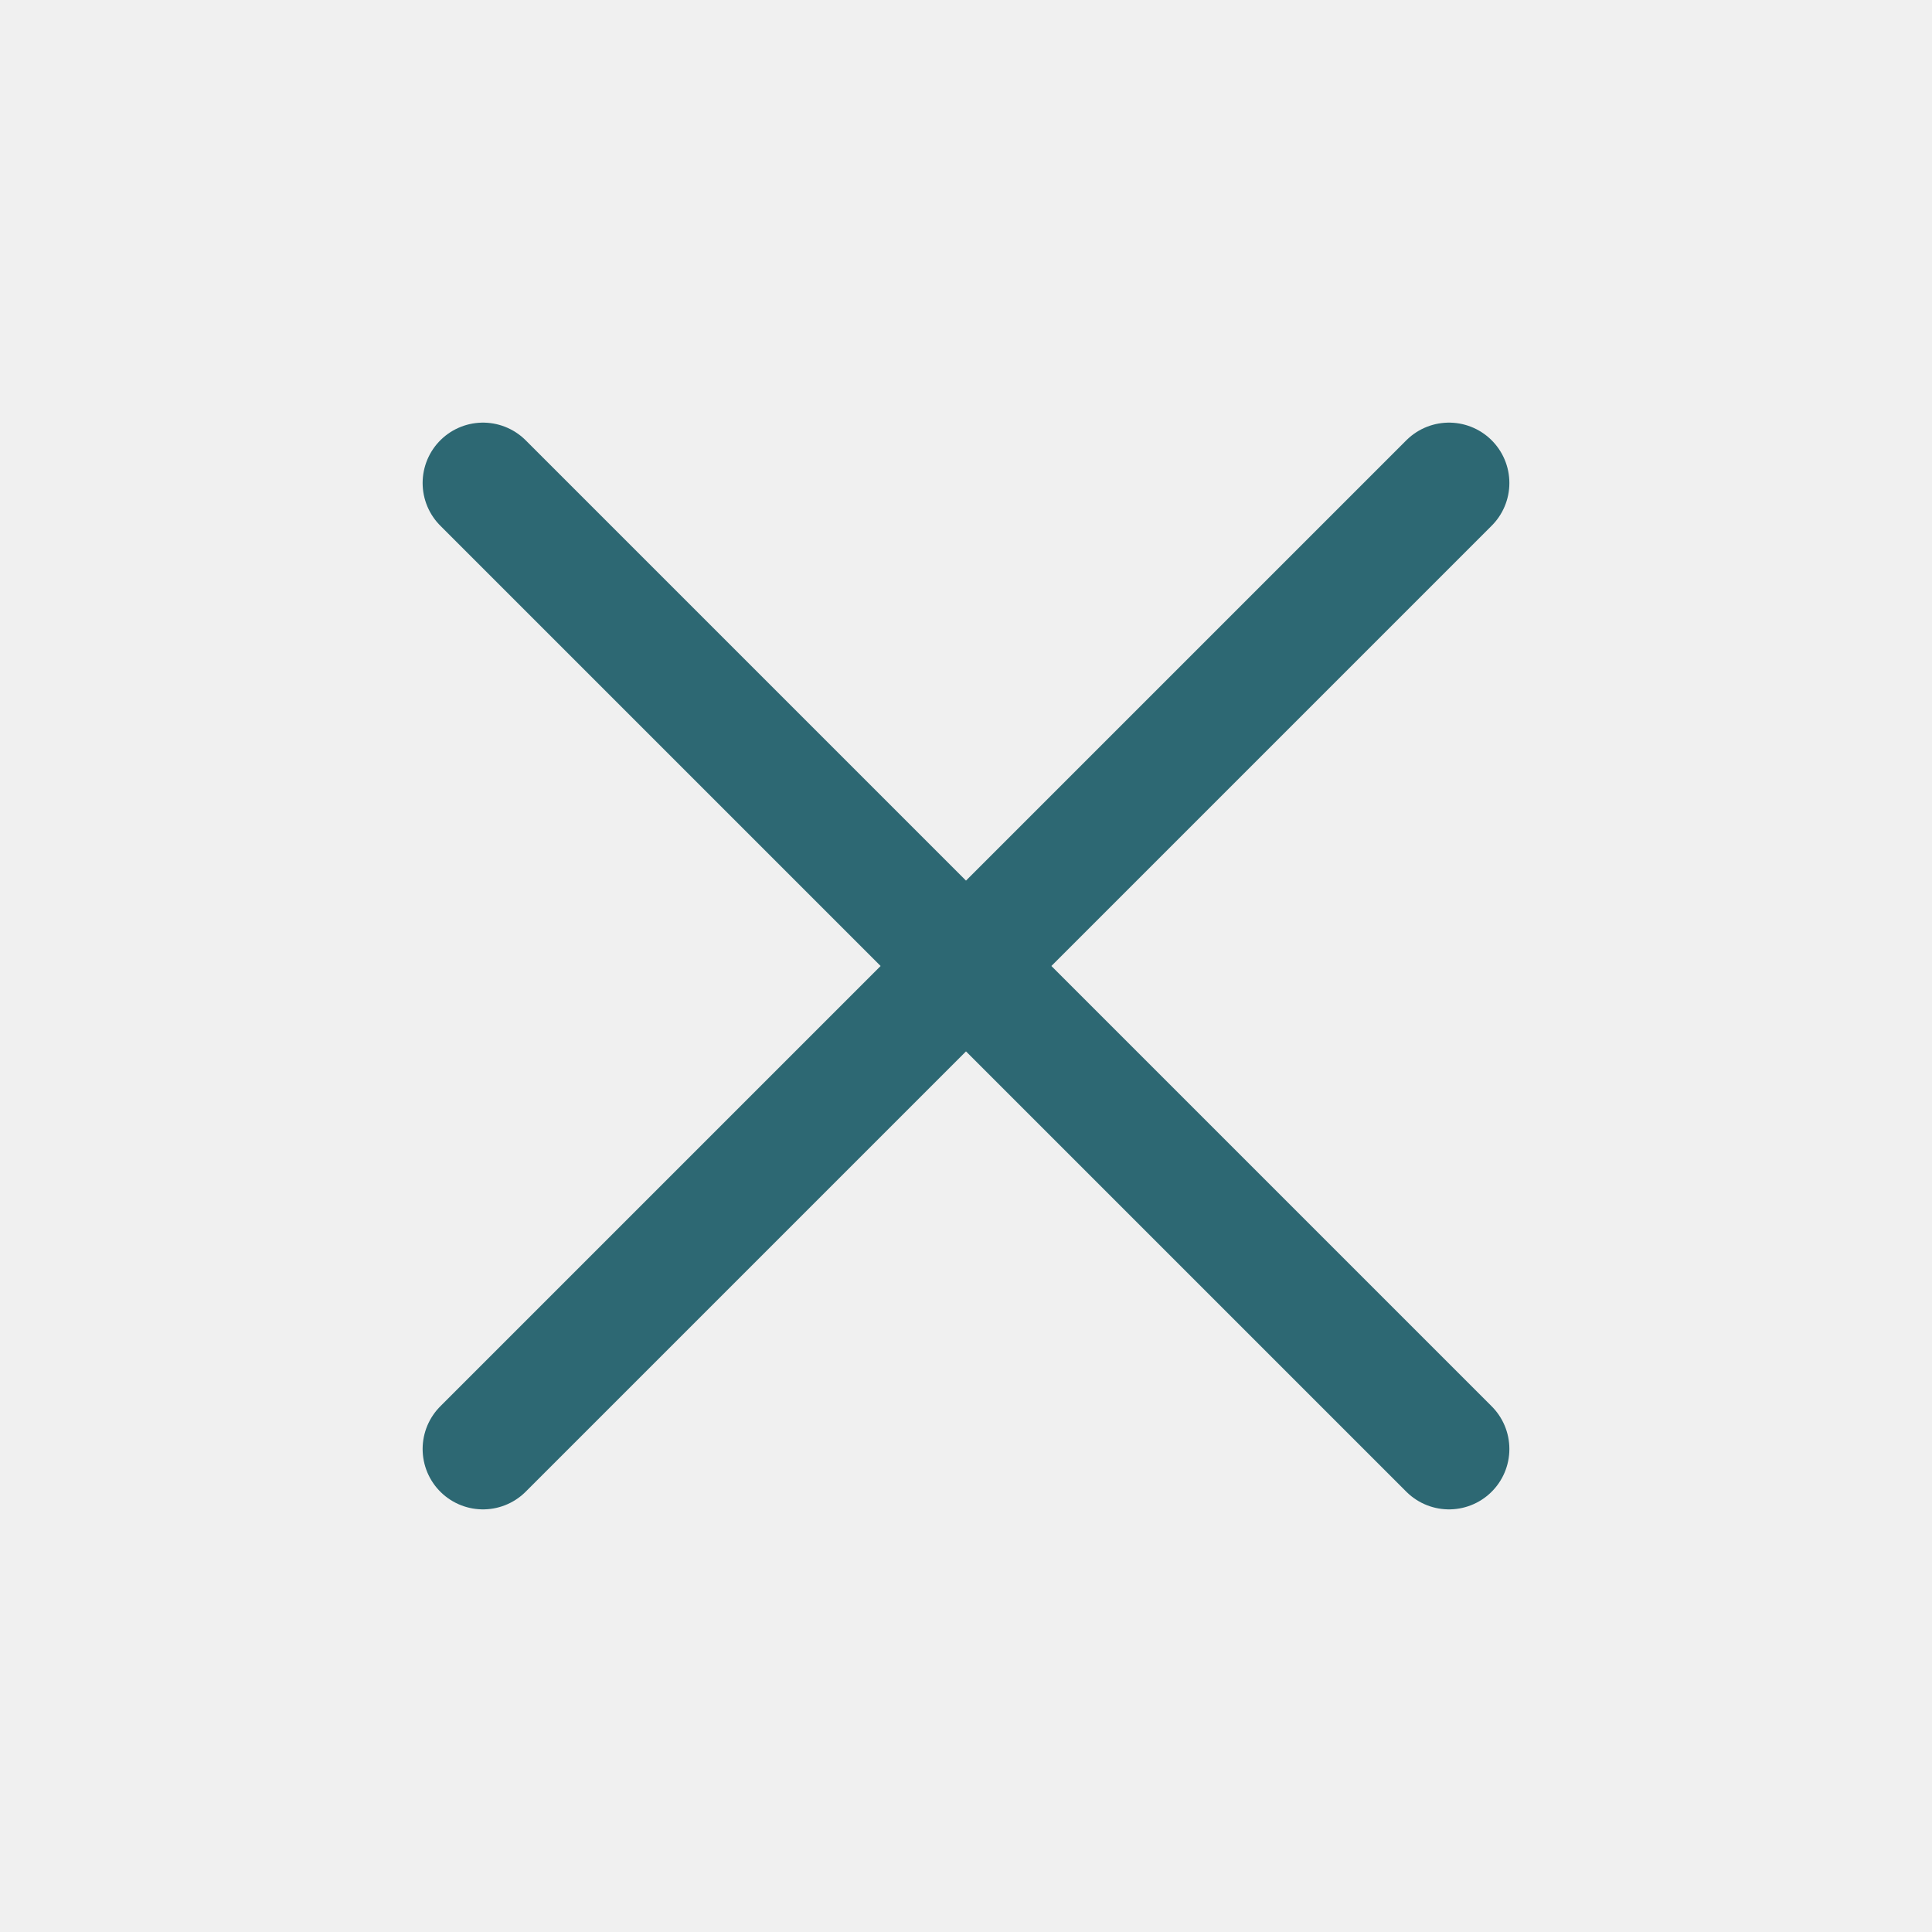
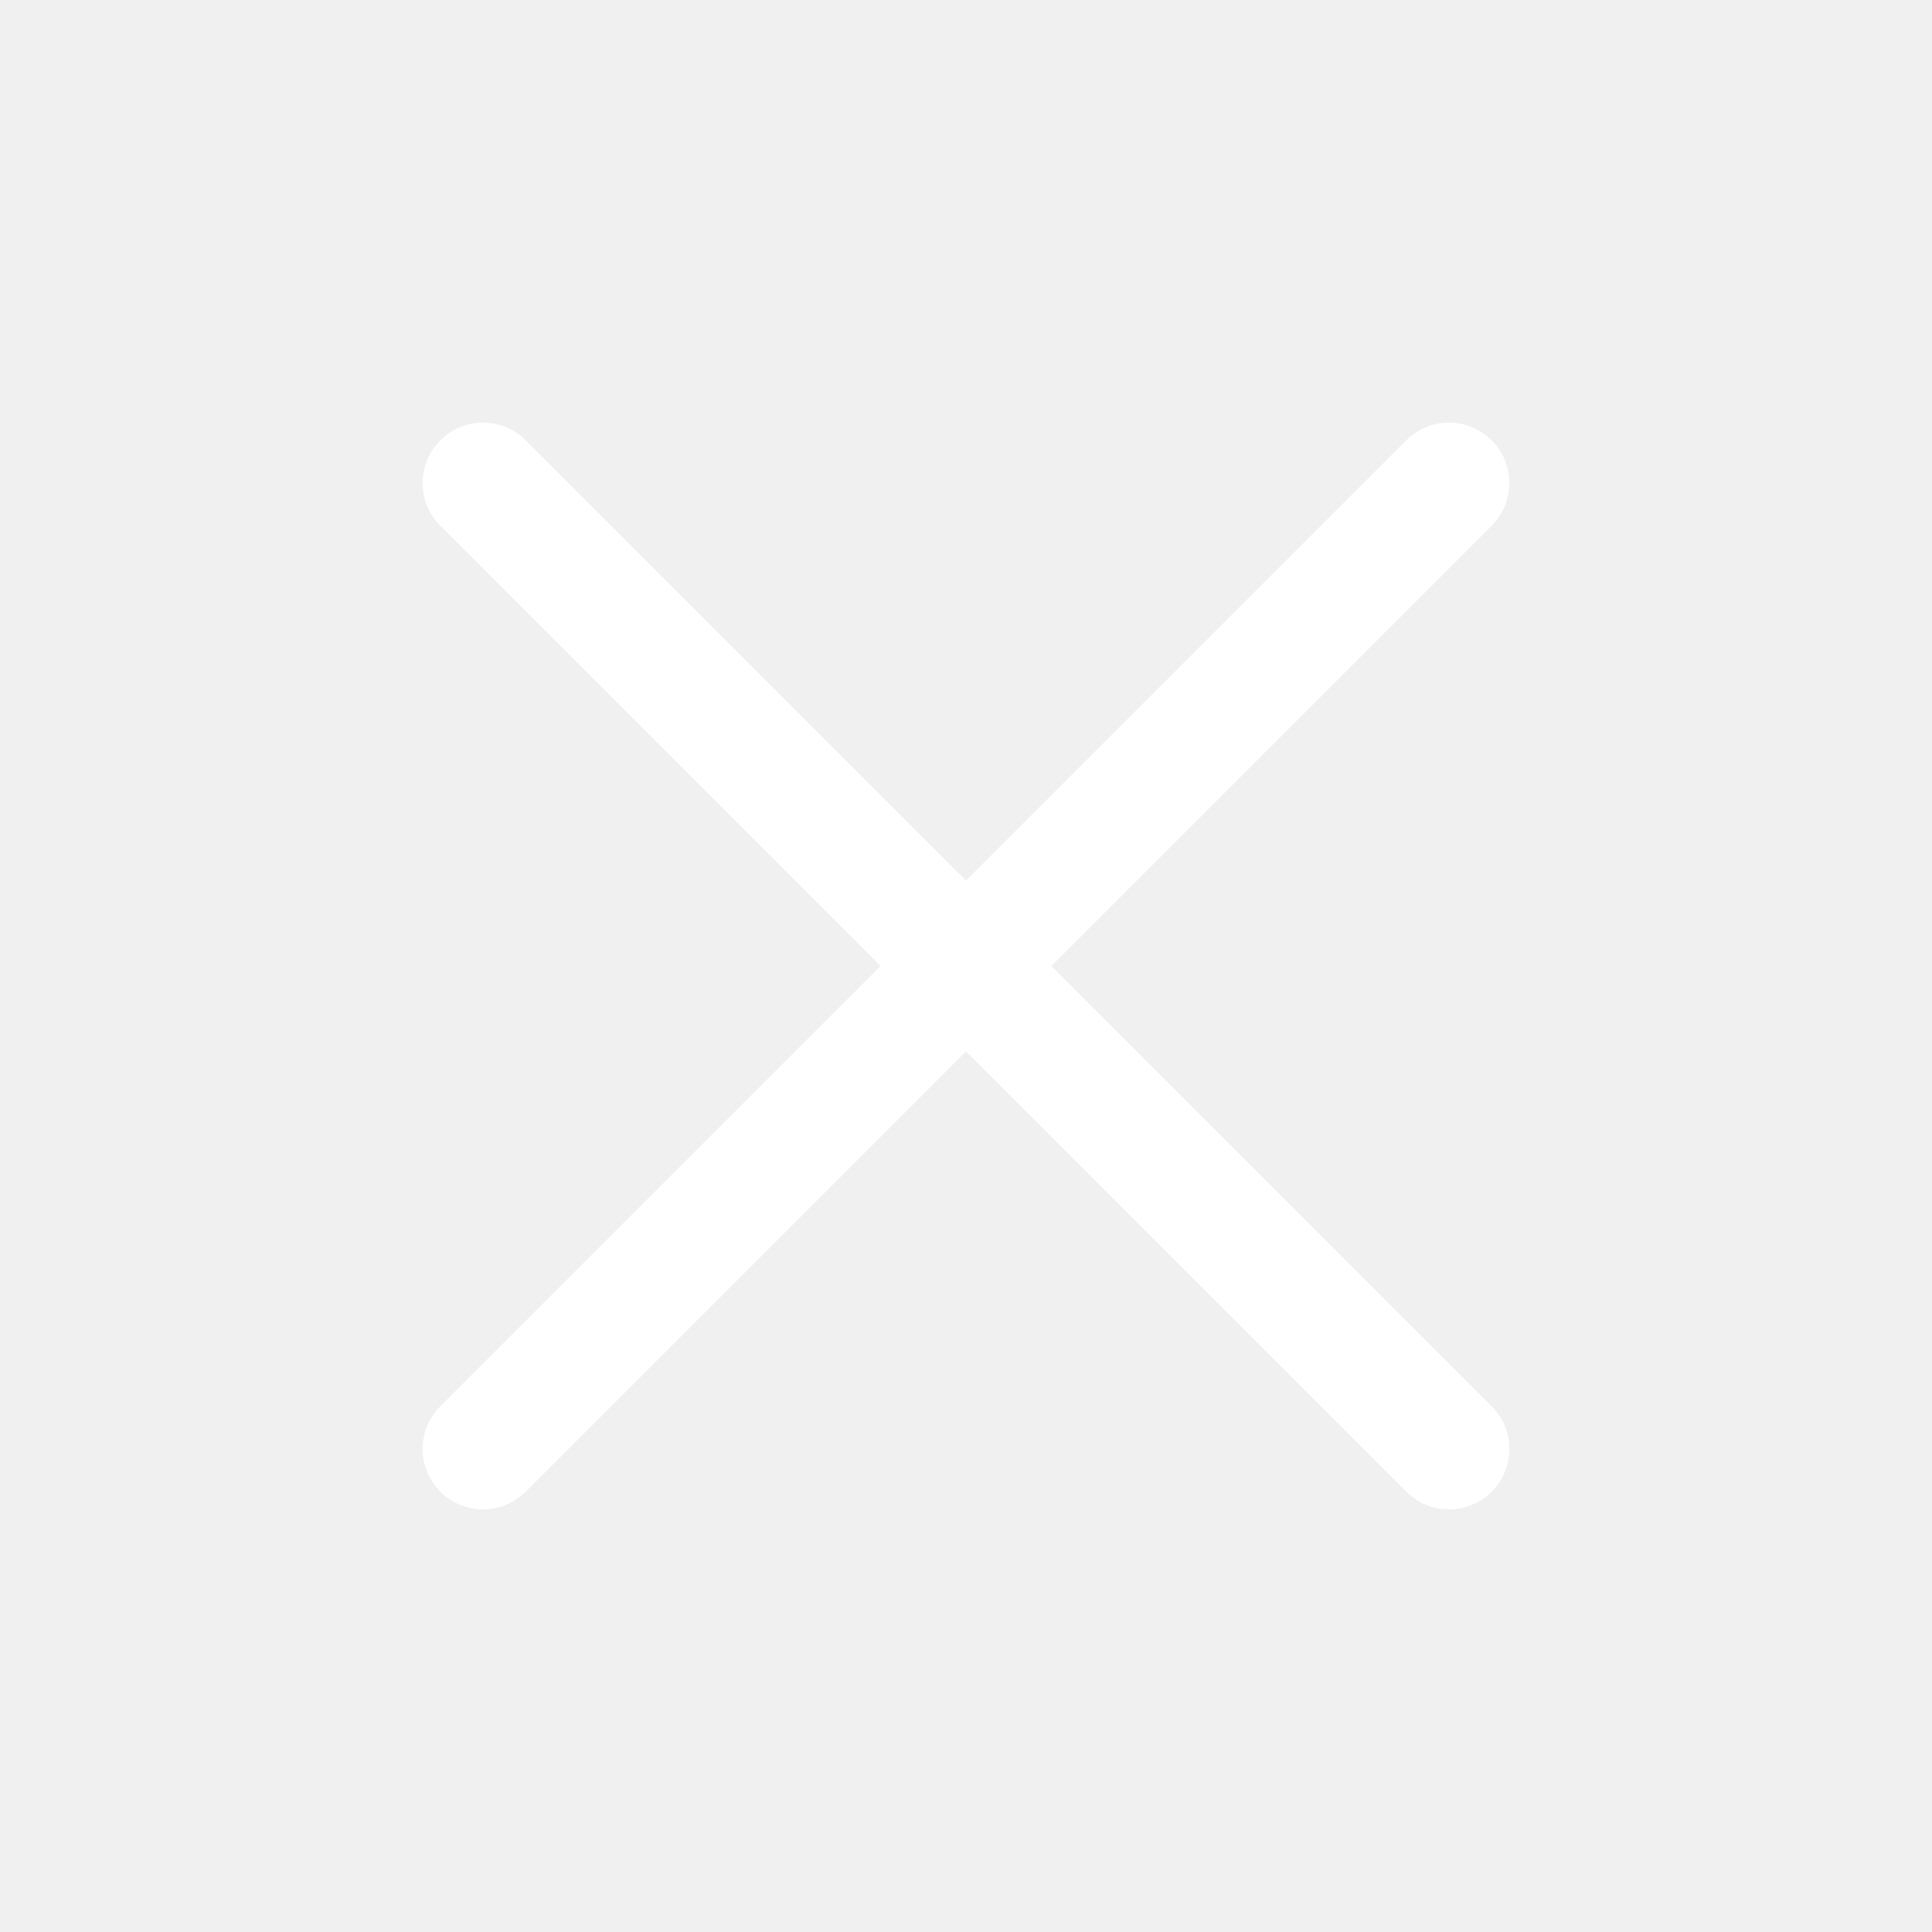
- <svg xmlns="http://www.w3.org/2000/svg" fill="none" viewBox="0 0 24 24" stroke-width="1.5" stroke="#2D6873" class="size-6">
+ <svg xmlns="http://www.w3.org/2000/svg" fill="none" viewBox="0 0 24 24" stroke-width="1.5" stroke="white" class="size-6">
  <path stroke-linecap="round" stroke-linejoin="round" d="M6 18 18 6M6 6l12 12" />
</svg>
